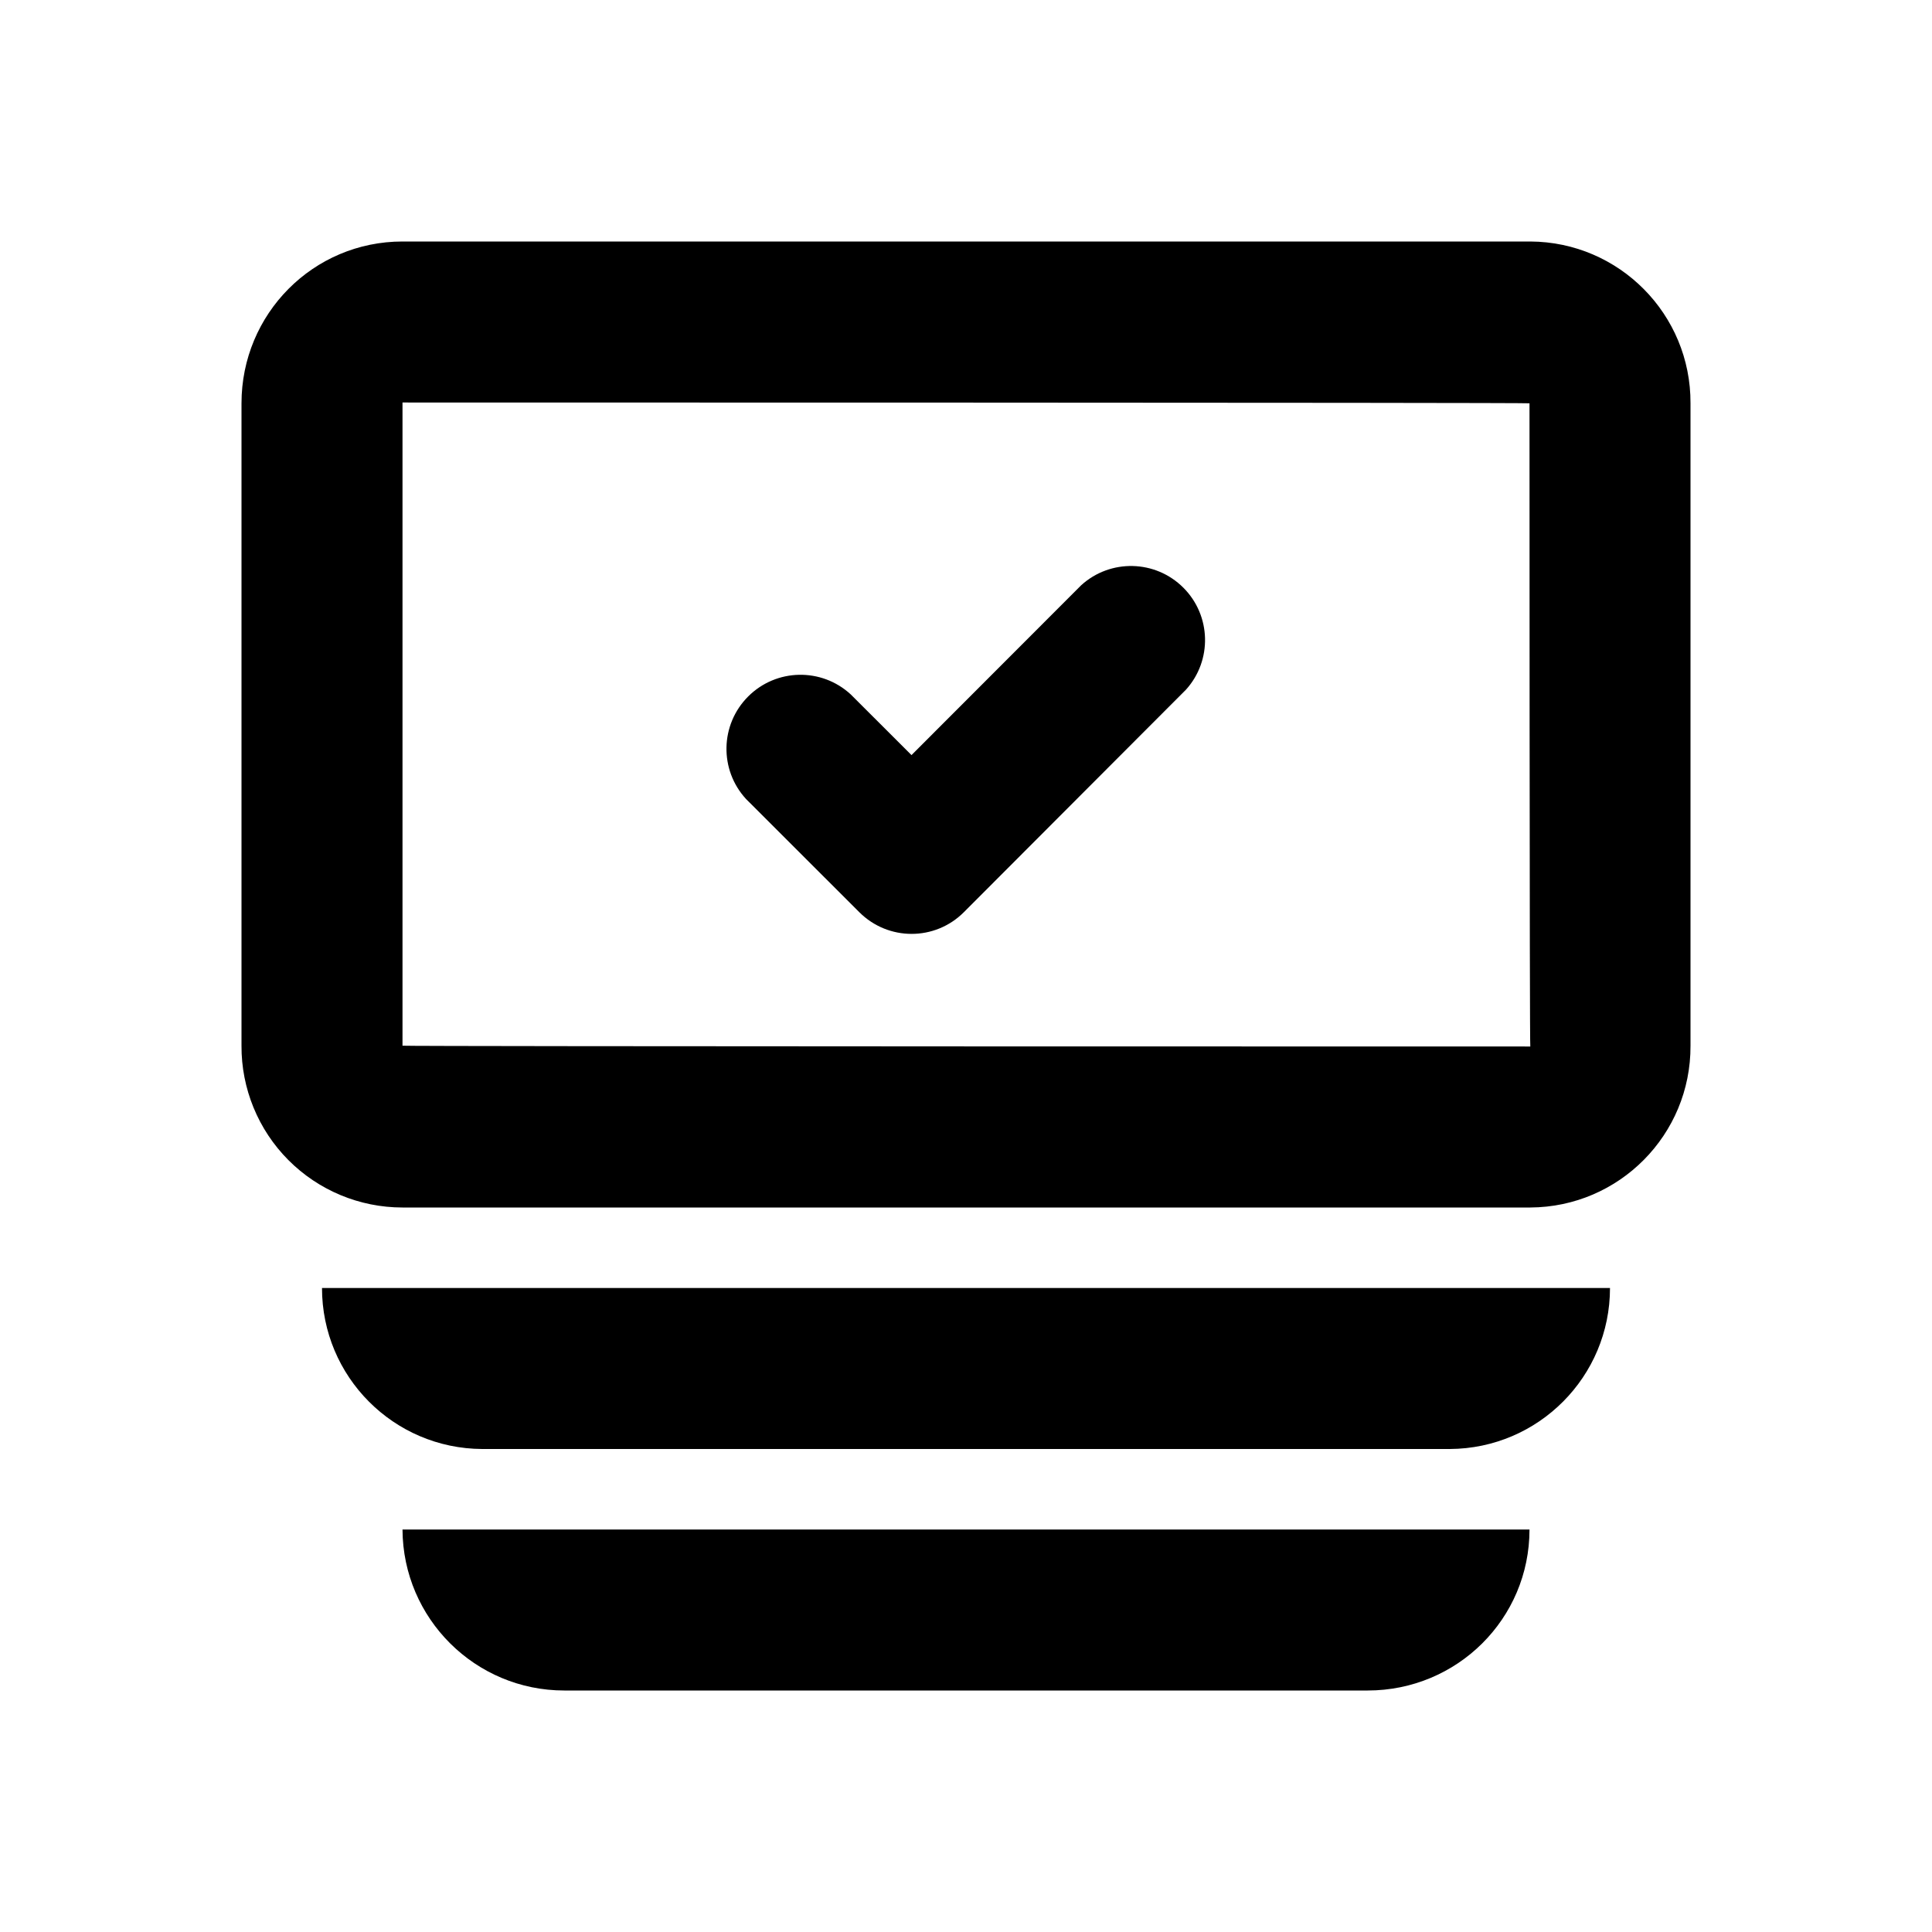
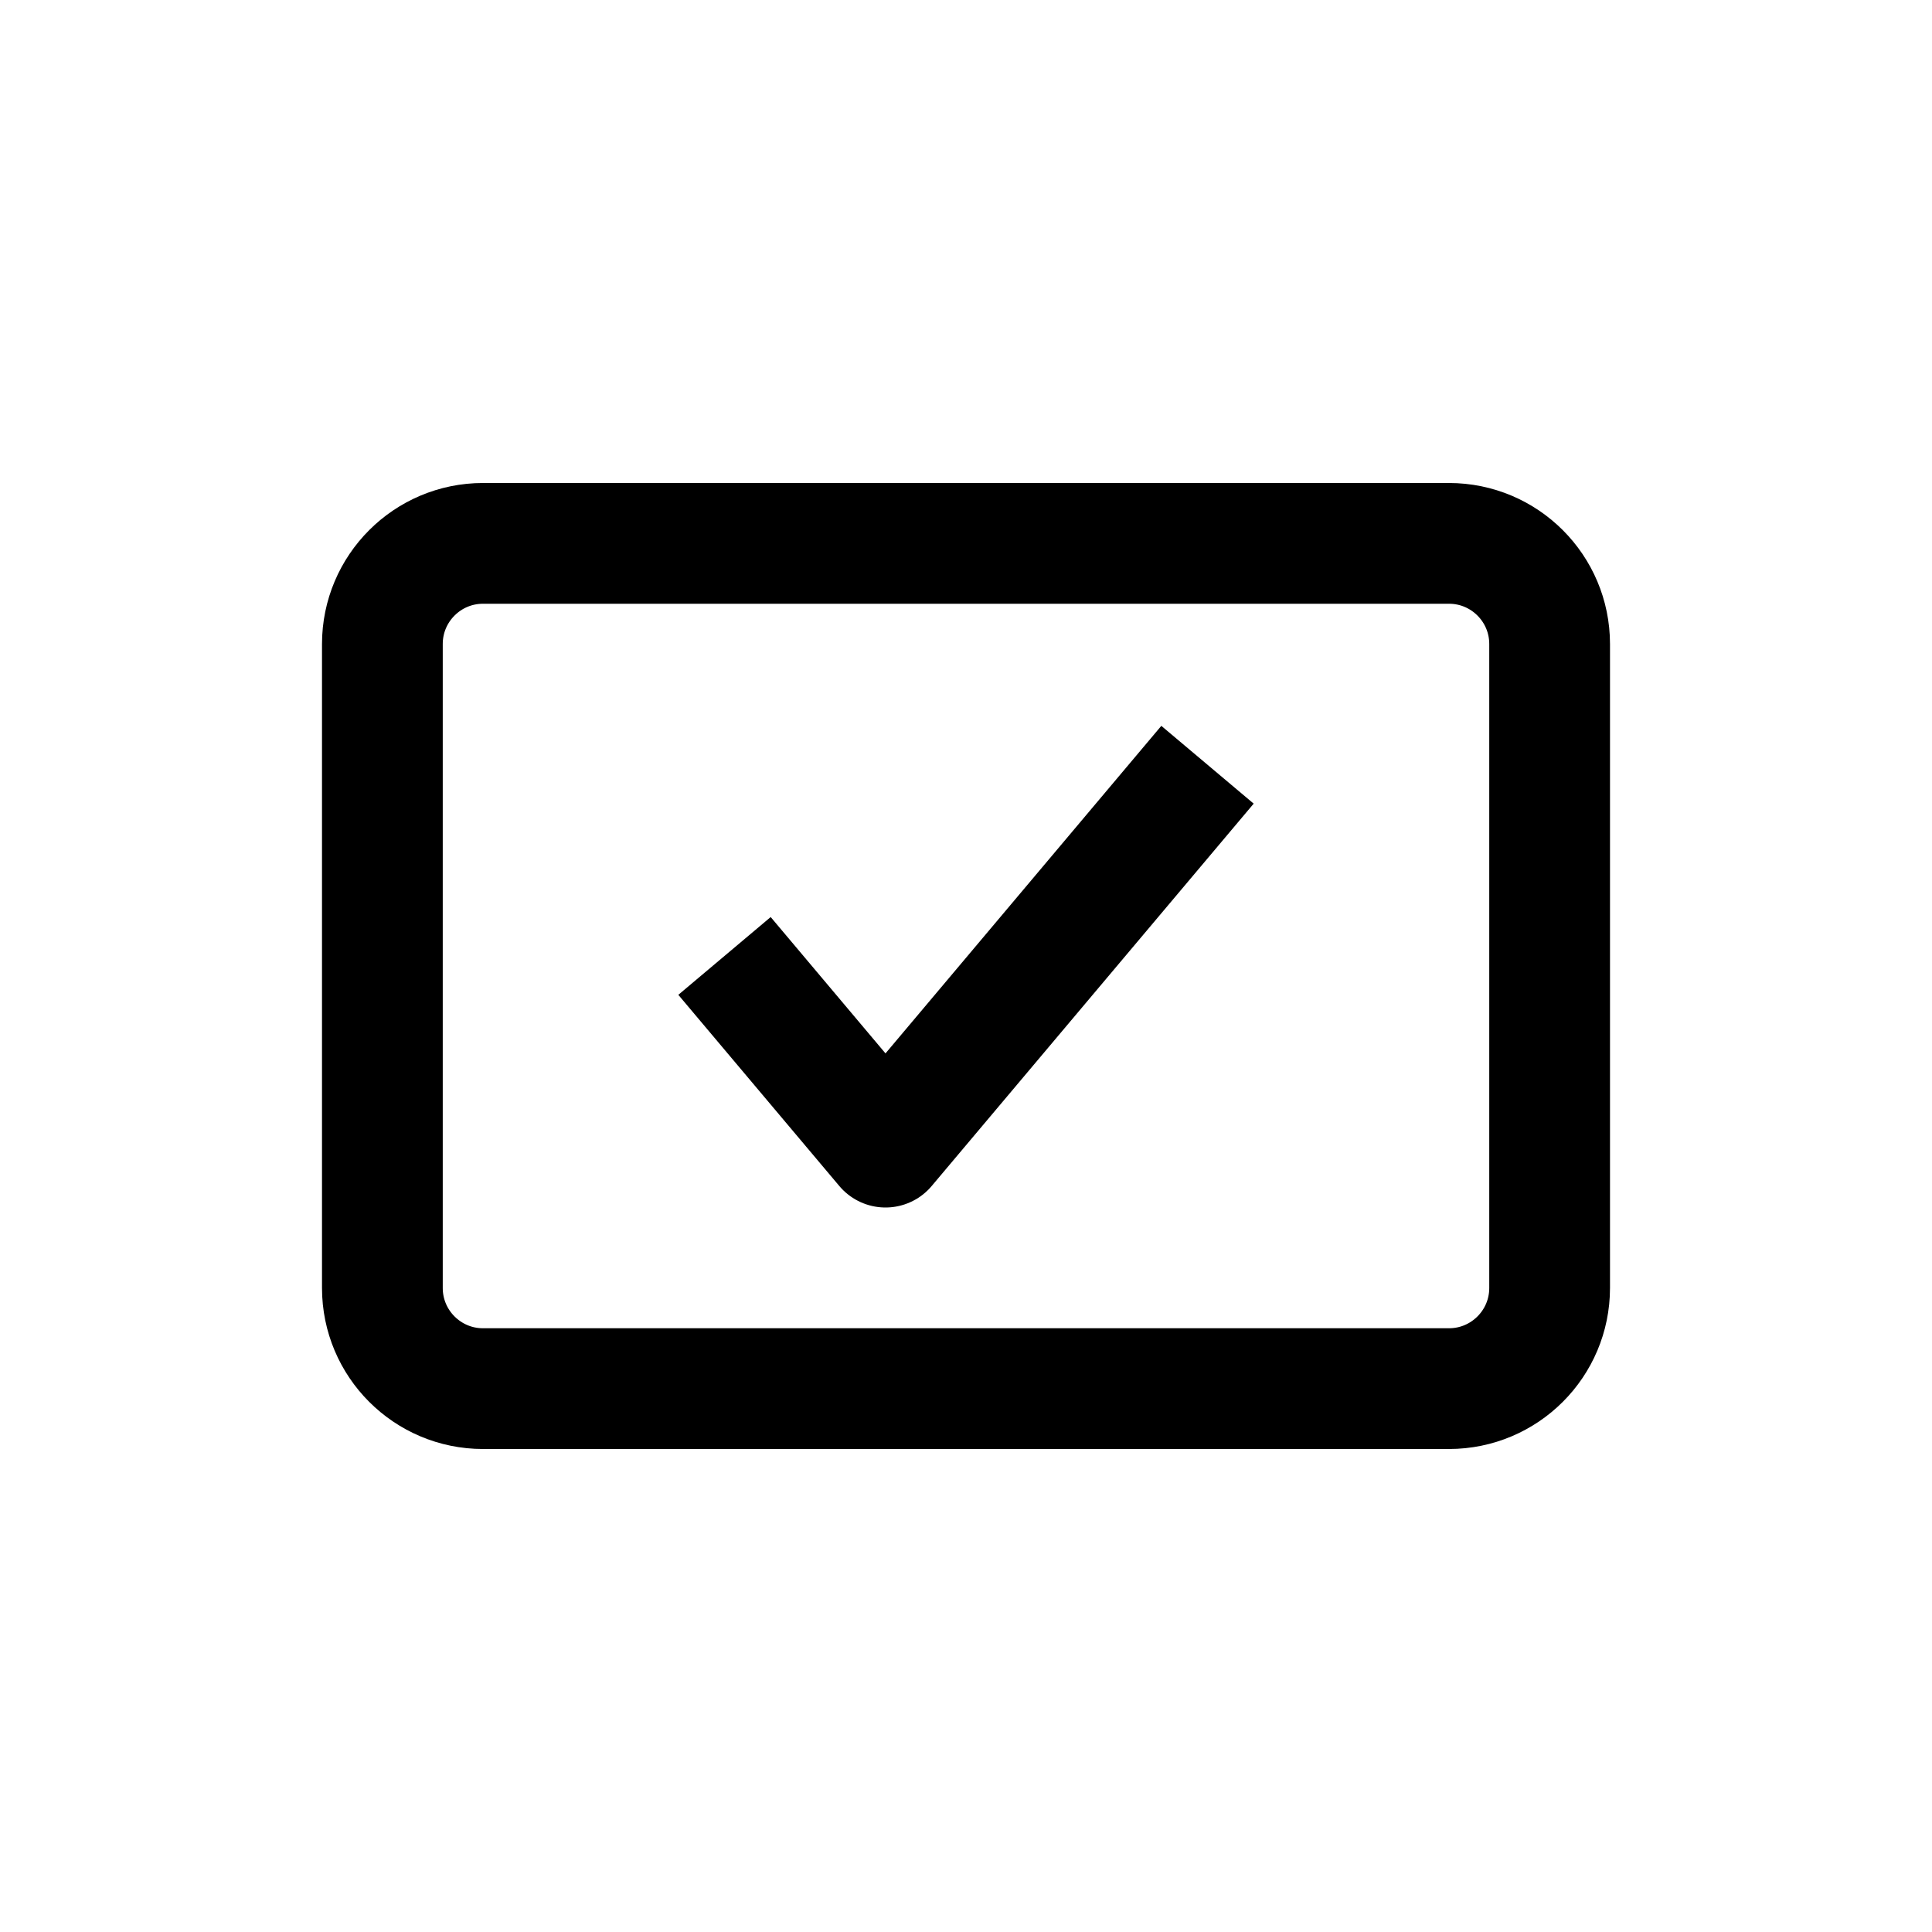
- <svg xmlns="http://www.w3.org/2000/svg" viewBox="0 0 24 24" role="presentation">
-   <g fill="currentcolor" fill-rule="evenodd">
-     <path fill-rule="nonzero" d="M5 12.99C5 13 19.01 13 19.01 13 19 13 19 5.01 19 5.01 19 5 5 5 5 5zM3 5.01C3 3.9 3.89 3 5 3h14.01A2 2 0 0 1 21 5.01v7.98A2 2 0 0 1 19.01 15H5a2 2 0 0 1-2-2.01zM19 19c0 1.11-.9 2-2.01 2H7.01A2.01 2.01 0 0 1 5 19zm1-3a2 2 0 0 1-1.99 2H5.99A2 2 0 0 1 4 16z">
- 		</path>
-     <path d="M10.674 11.331c.36.36.941.36 1.3 0l2.758-2.763a.92.92 0 0 0-1.301-1.298l-2.108 2.11-.755-.754a.92.92 0 0 0-1.3 1.3z">
- 		</path>
-   </g>
+ <svg xmlns="http://www.w3.org/2000/svg" fill="none" viewBox="-4 -4 24 24" role="presentation" class="css-2l1v34">
+   <path stroke="currentcolor" stroke-linejoin="round" stroke-width="1.5" d="m5 7.875 2 2.375 4-4.75m-9 7.75h12c.69 0 1.25-.56 1.25-1.25V4c0-.69-.56-1.25-1.25-1.25H2C1.31 2.75.75 3.31.75 4v8c0 .69.56 1.25 1.25 1.25Z" />
</svg>
